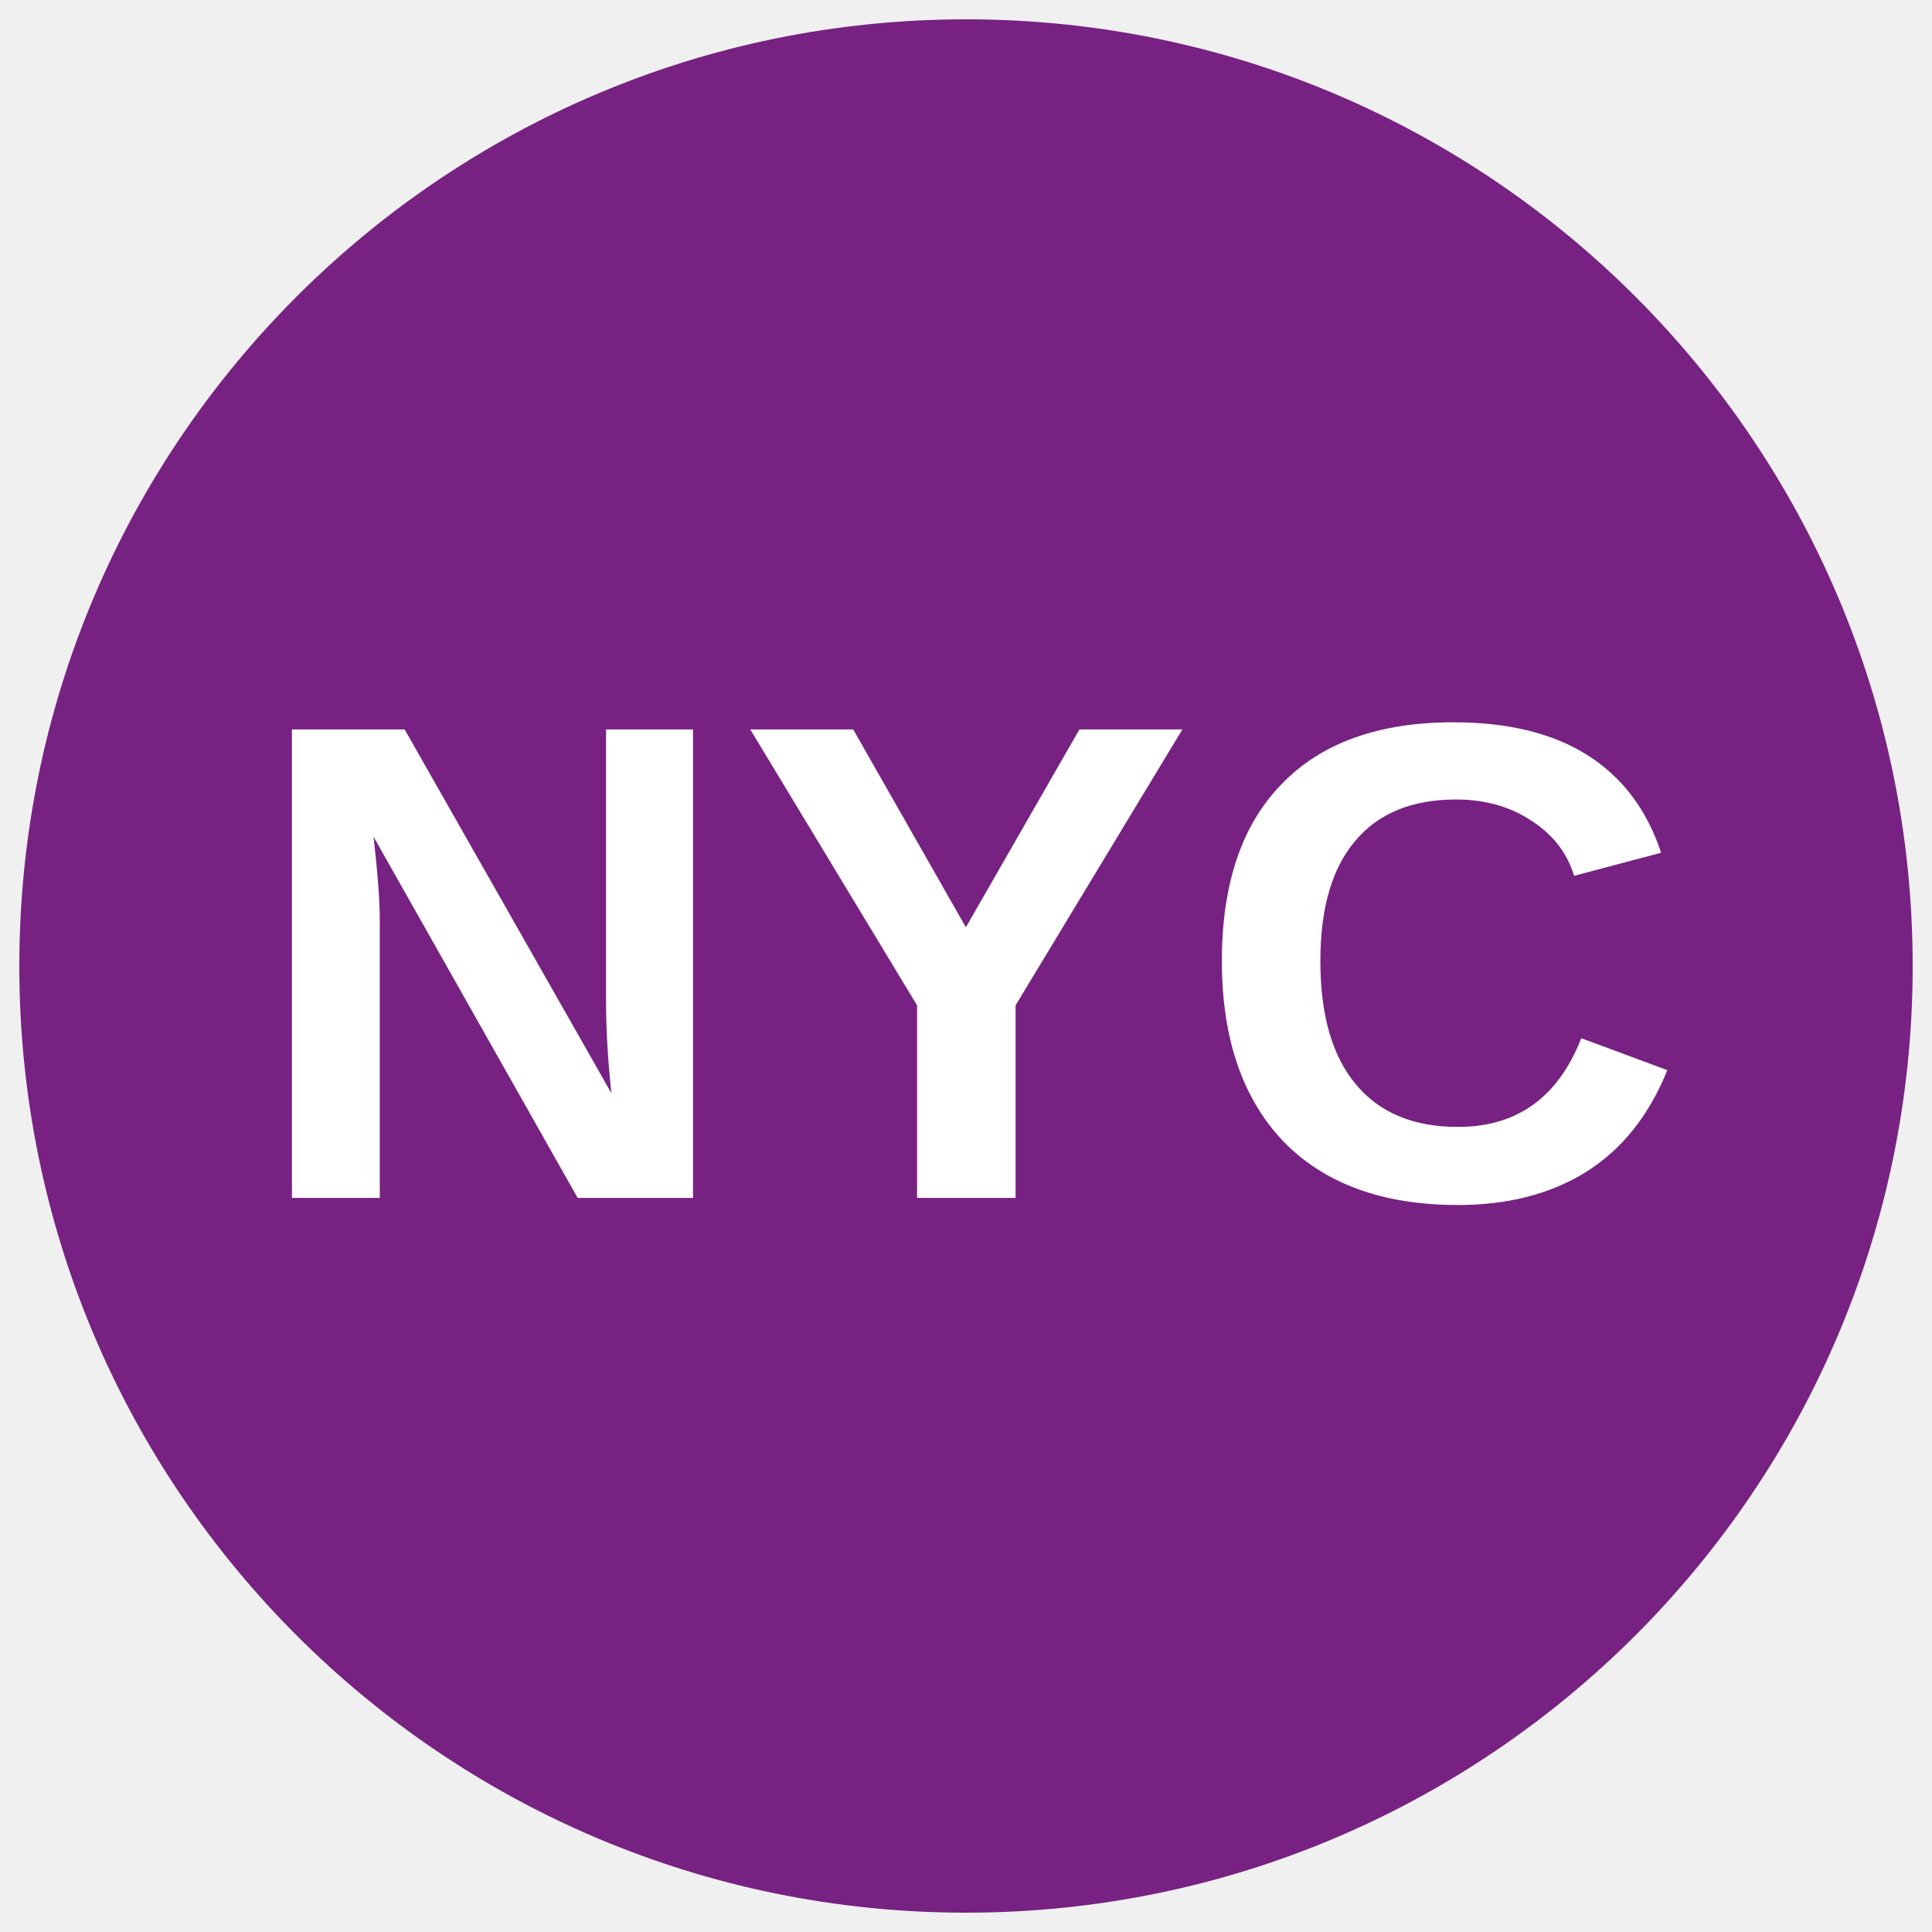
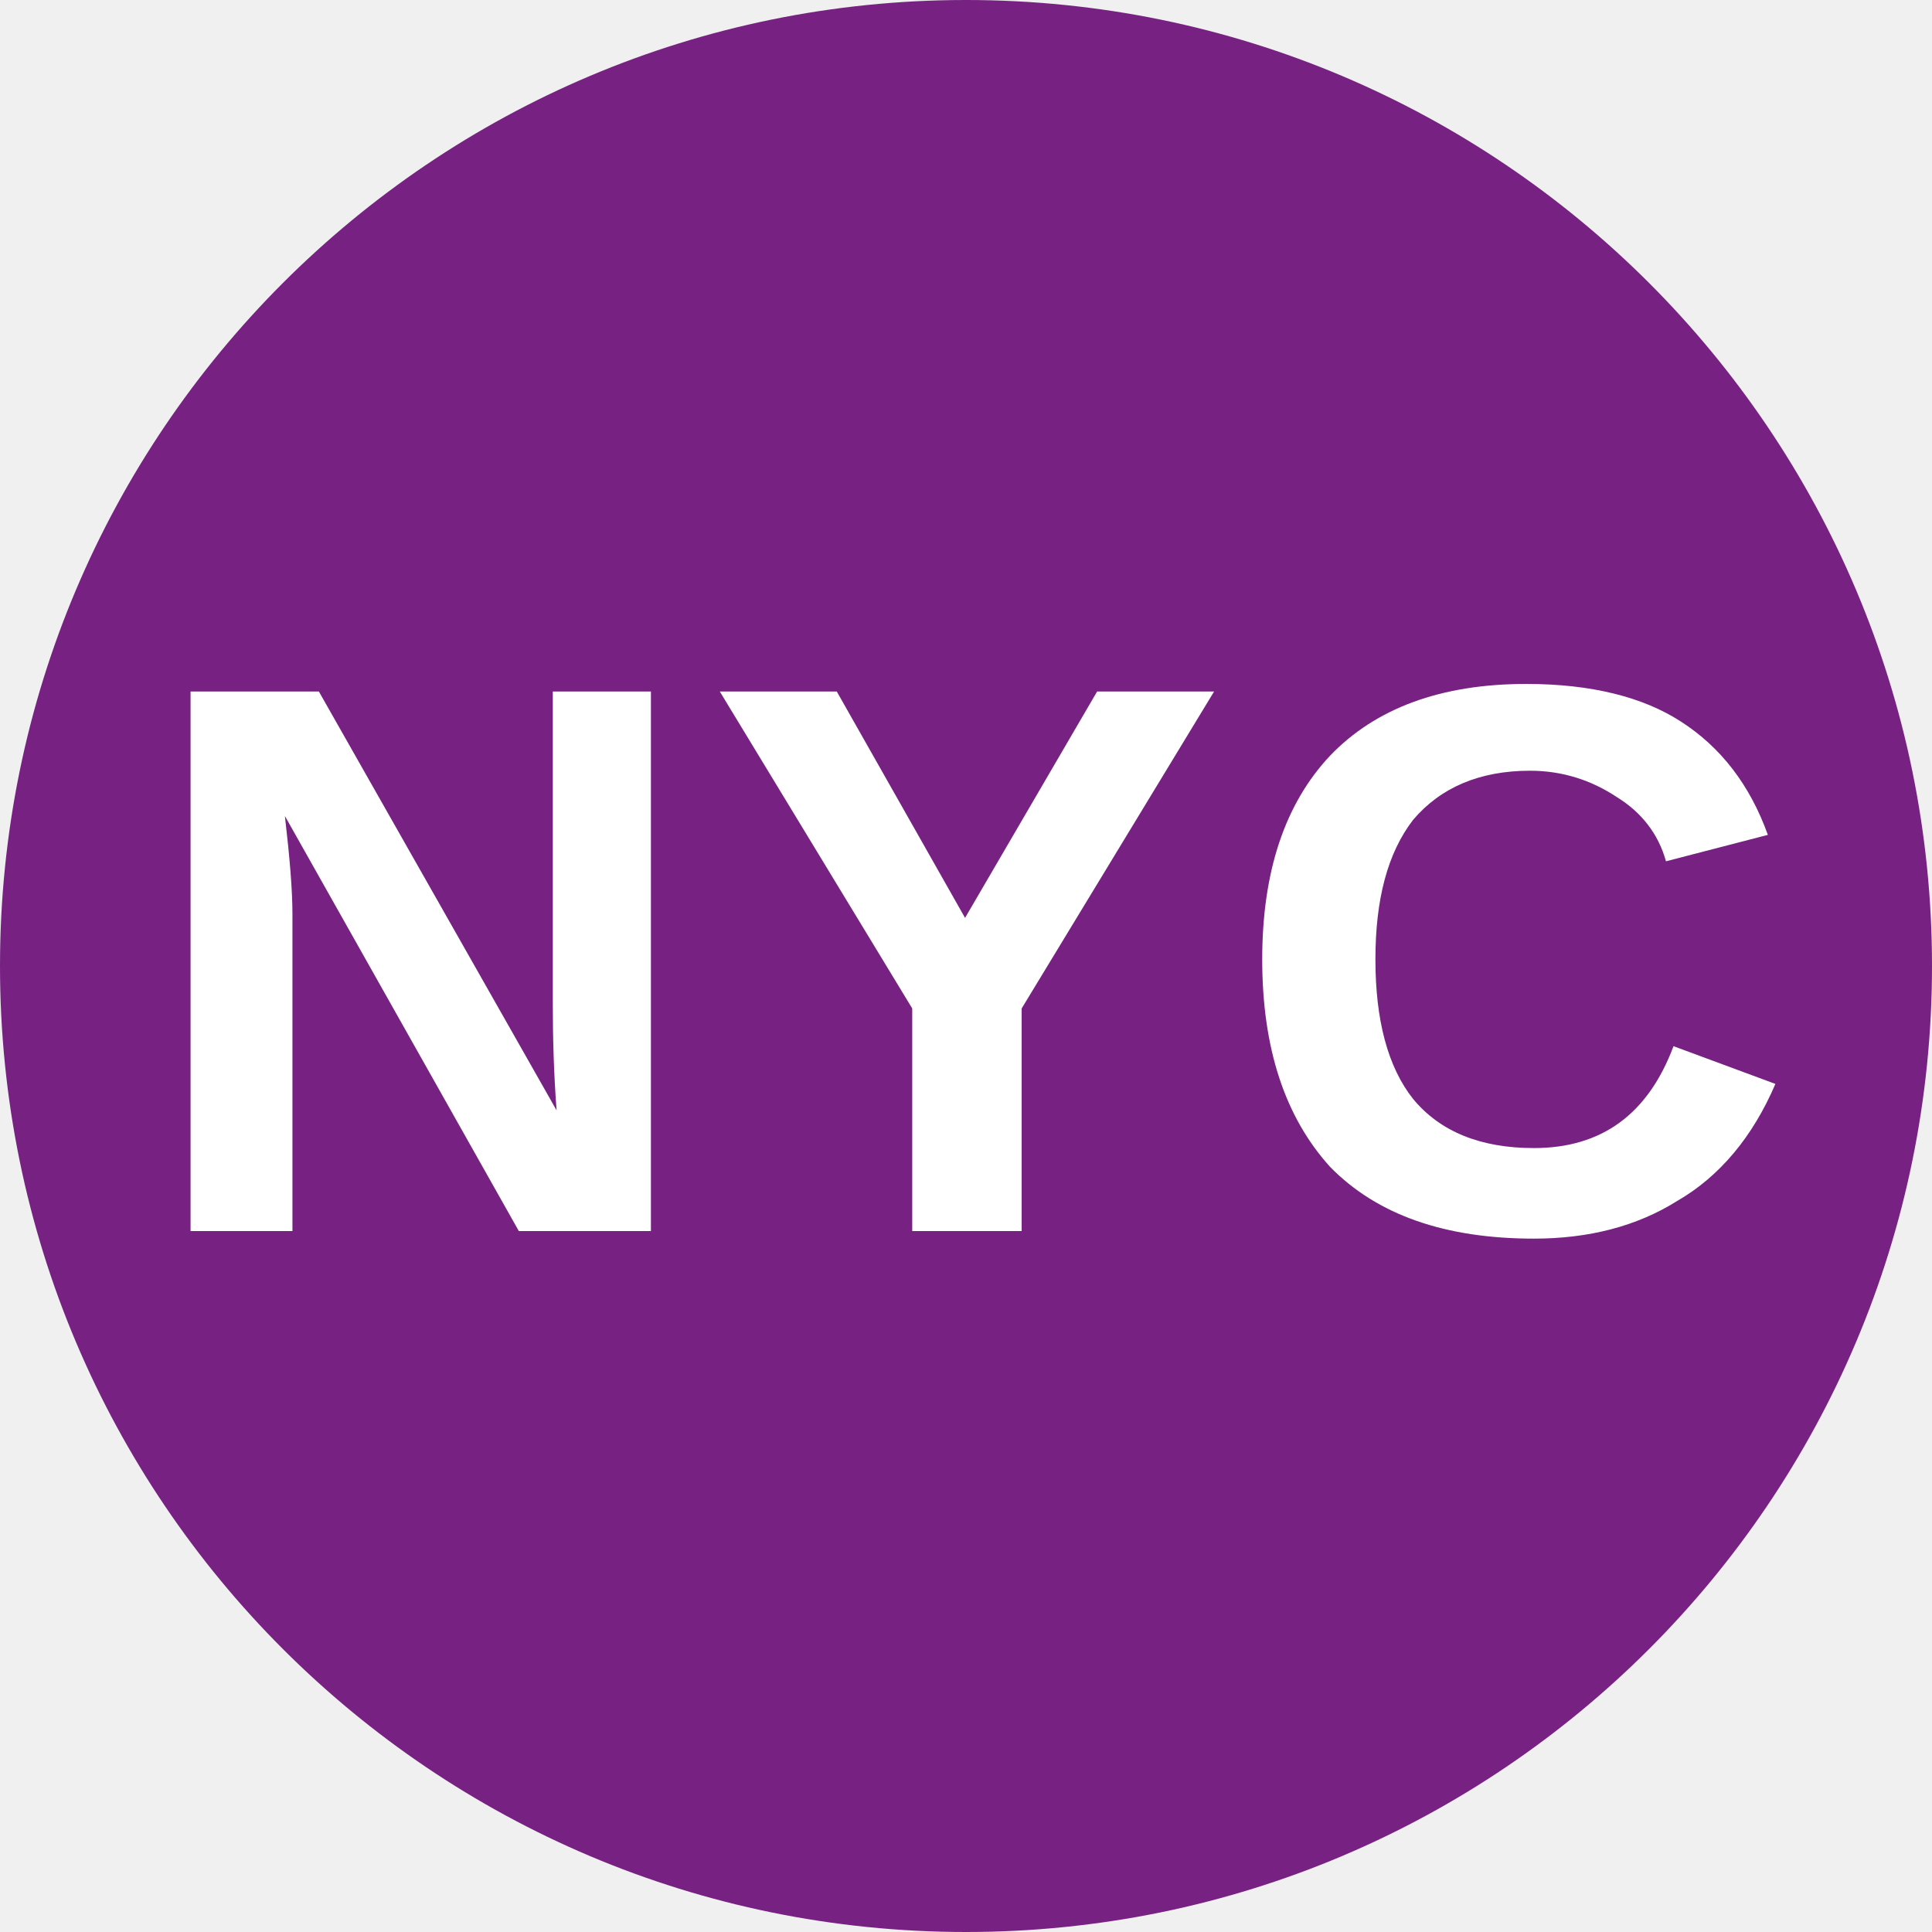
- <svg xmlns="http://www.w3.org/2000/svg" viewBox="0 0 34.02 34.02">
-   <circle cx="50%" cy="50%" r="49%" fill="#772282" />
-   <text x="50%" y="62%" text-anchor="middle" font-weight="700" font-size="12" font-family="Arial" fill="#fff">NYC</text>
+ <svg xmlns="http://www.w3.org/2000/svg" viewBox="0 0 8 8">
+   <circle cx="4" cy="4" r="4" fill="#772282" />
+   <text x="4" y="5.1" text-anchor="middle" font-weight="700" font-size="3.25" textLength="7.2" lengthAdjust="spacingAndGlyphs" font-family="Arial" fill="#fff">NYC</text>
</svg>
